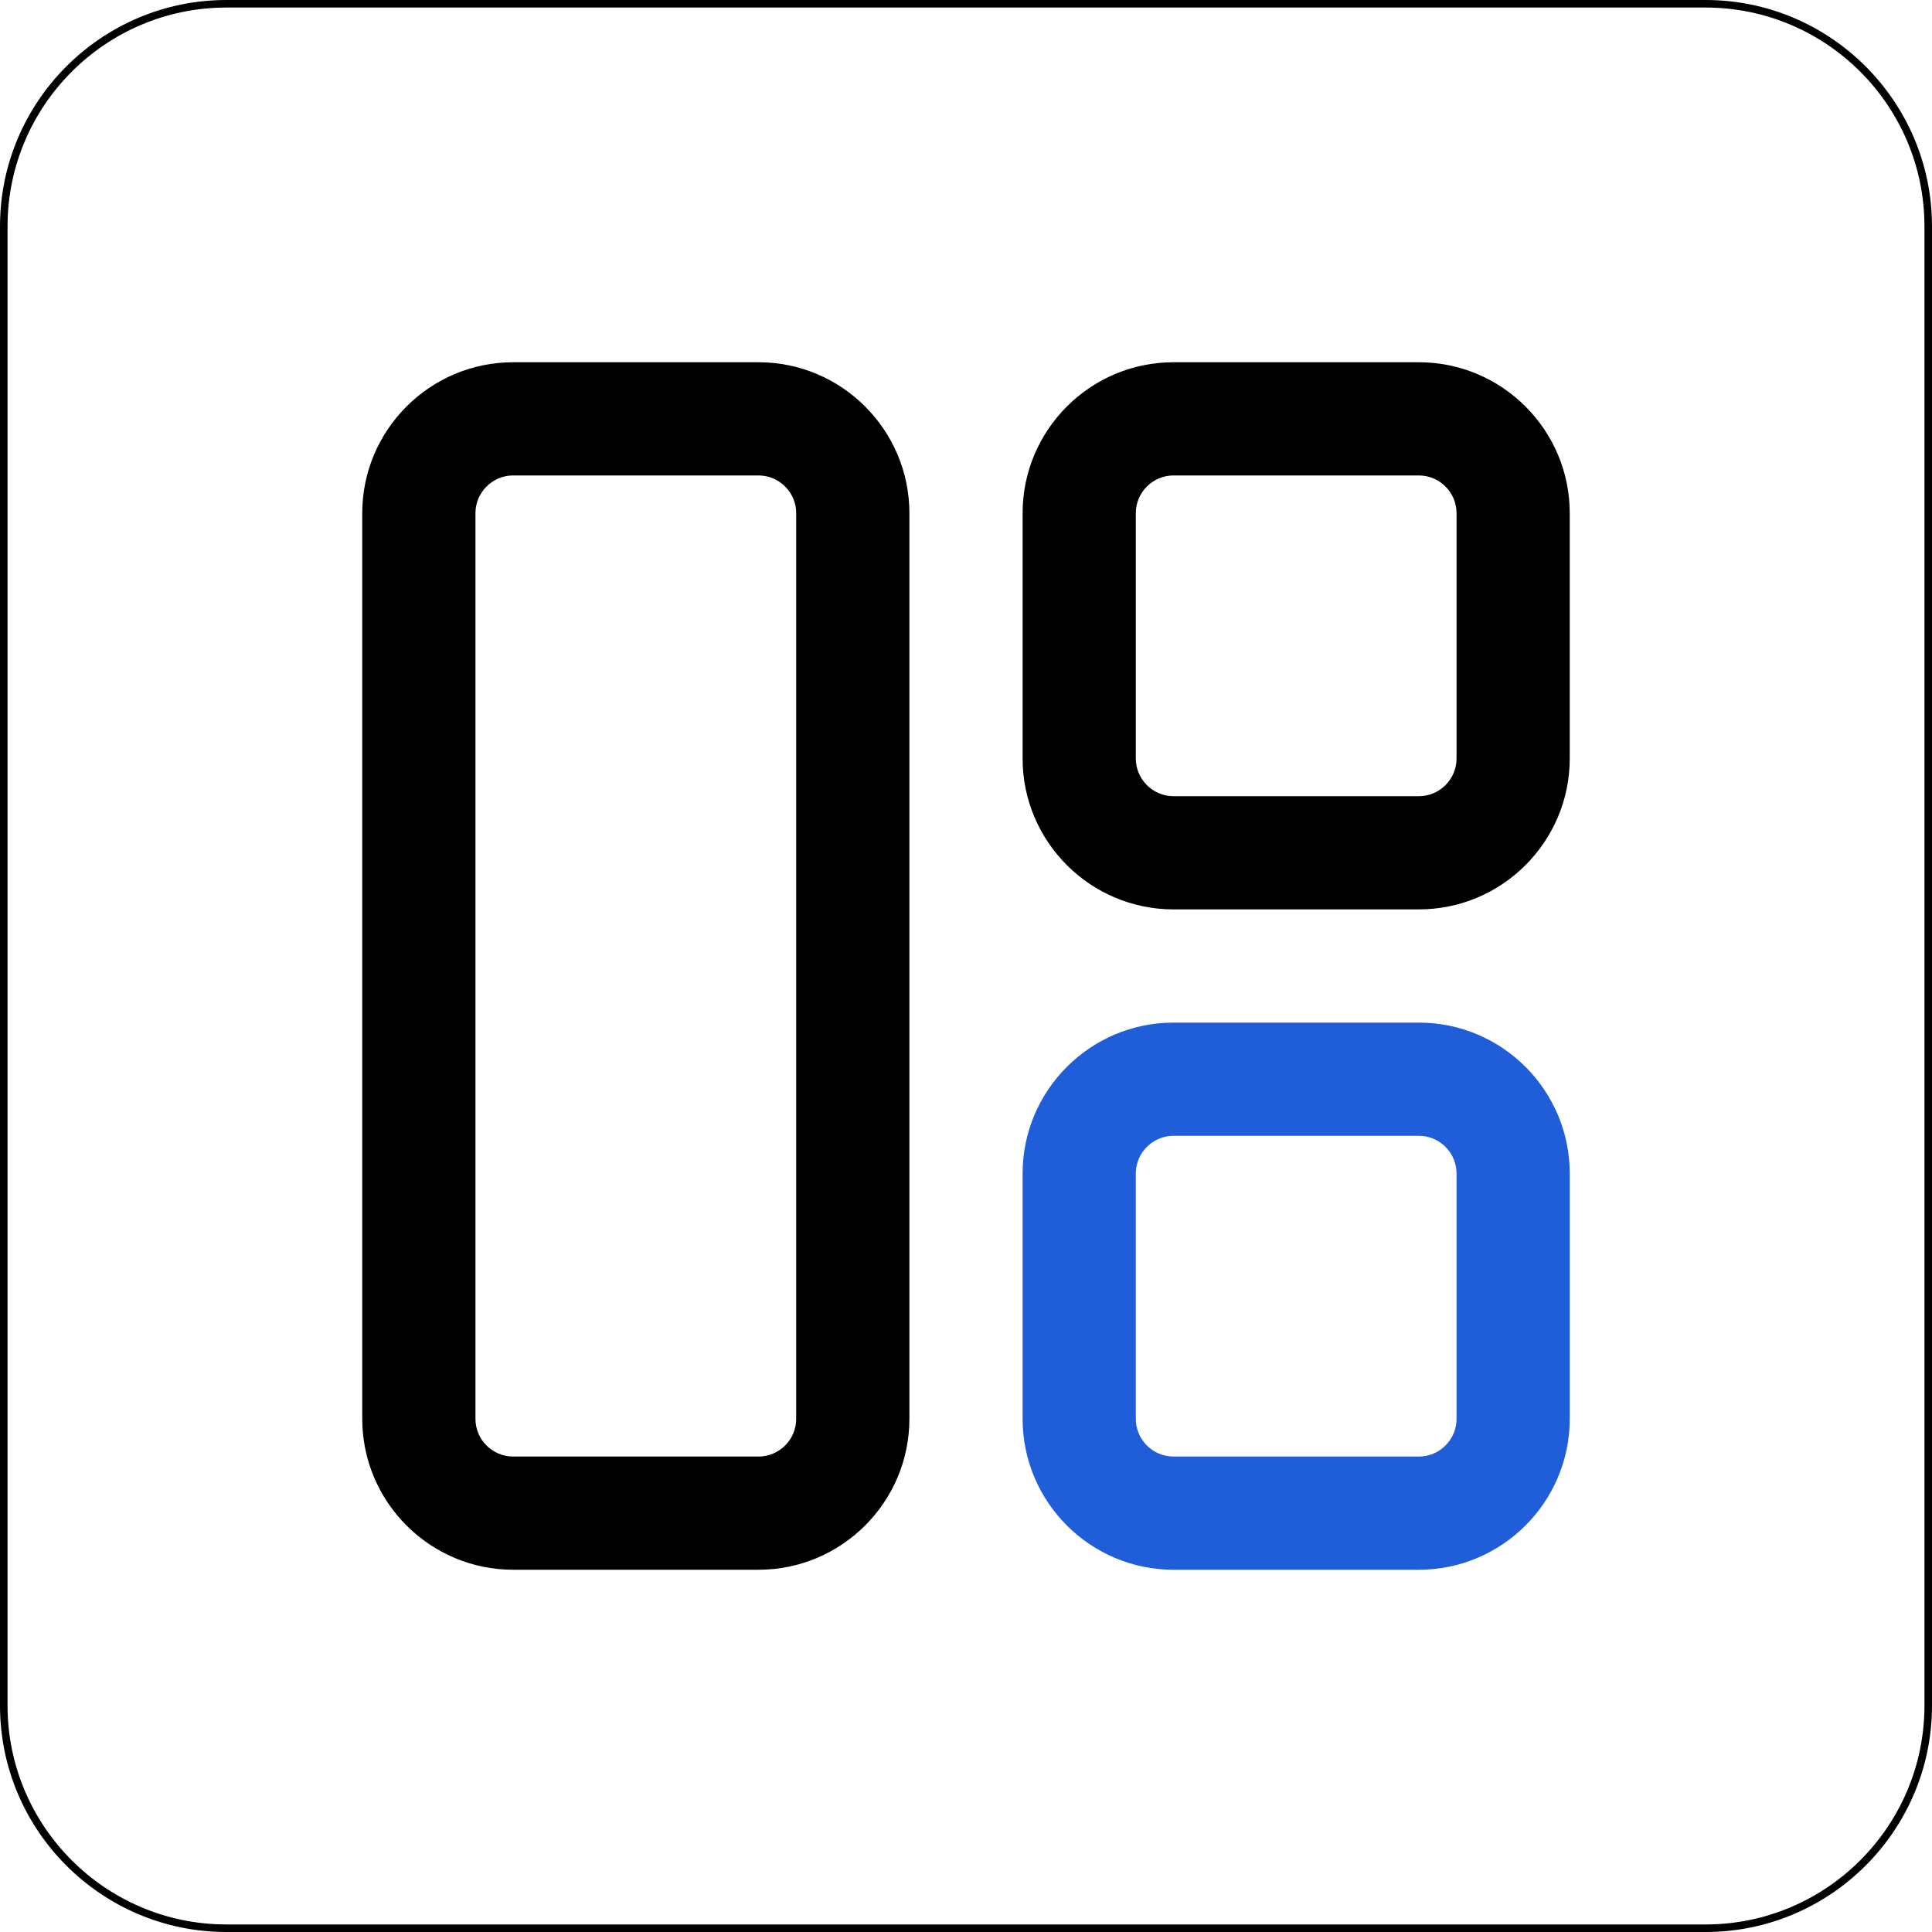
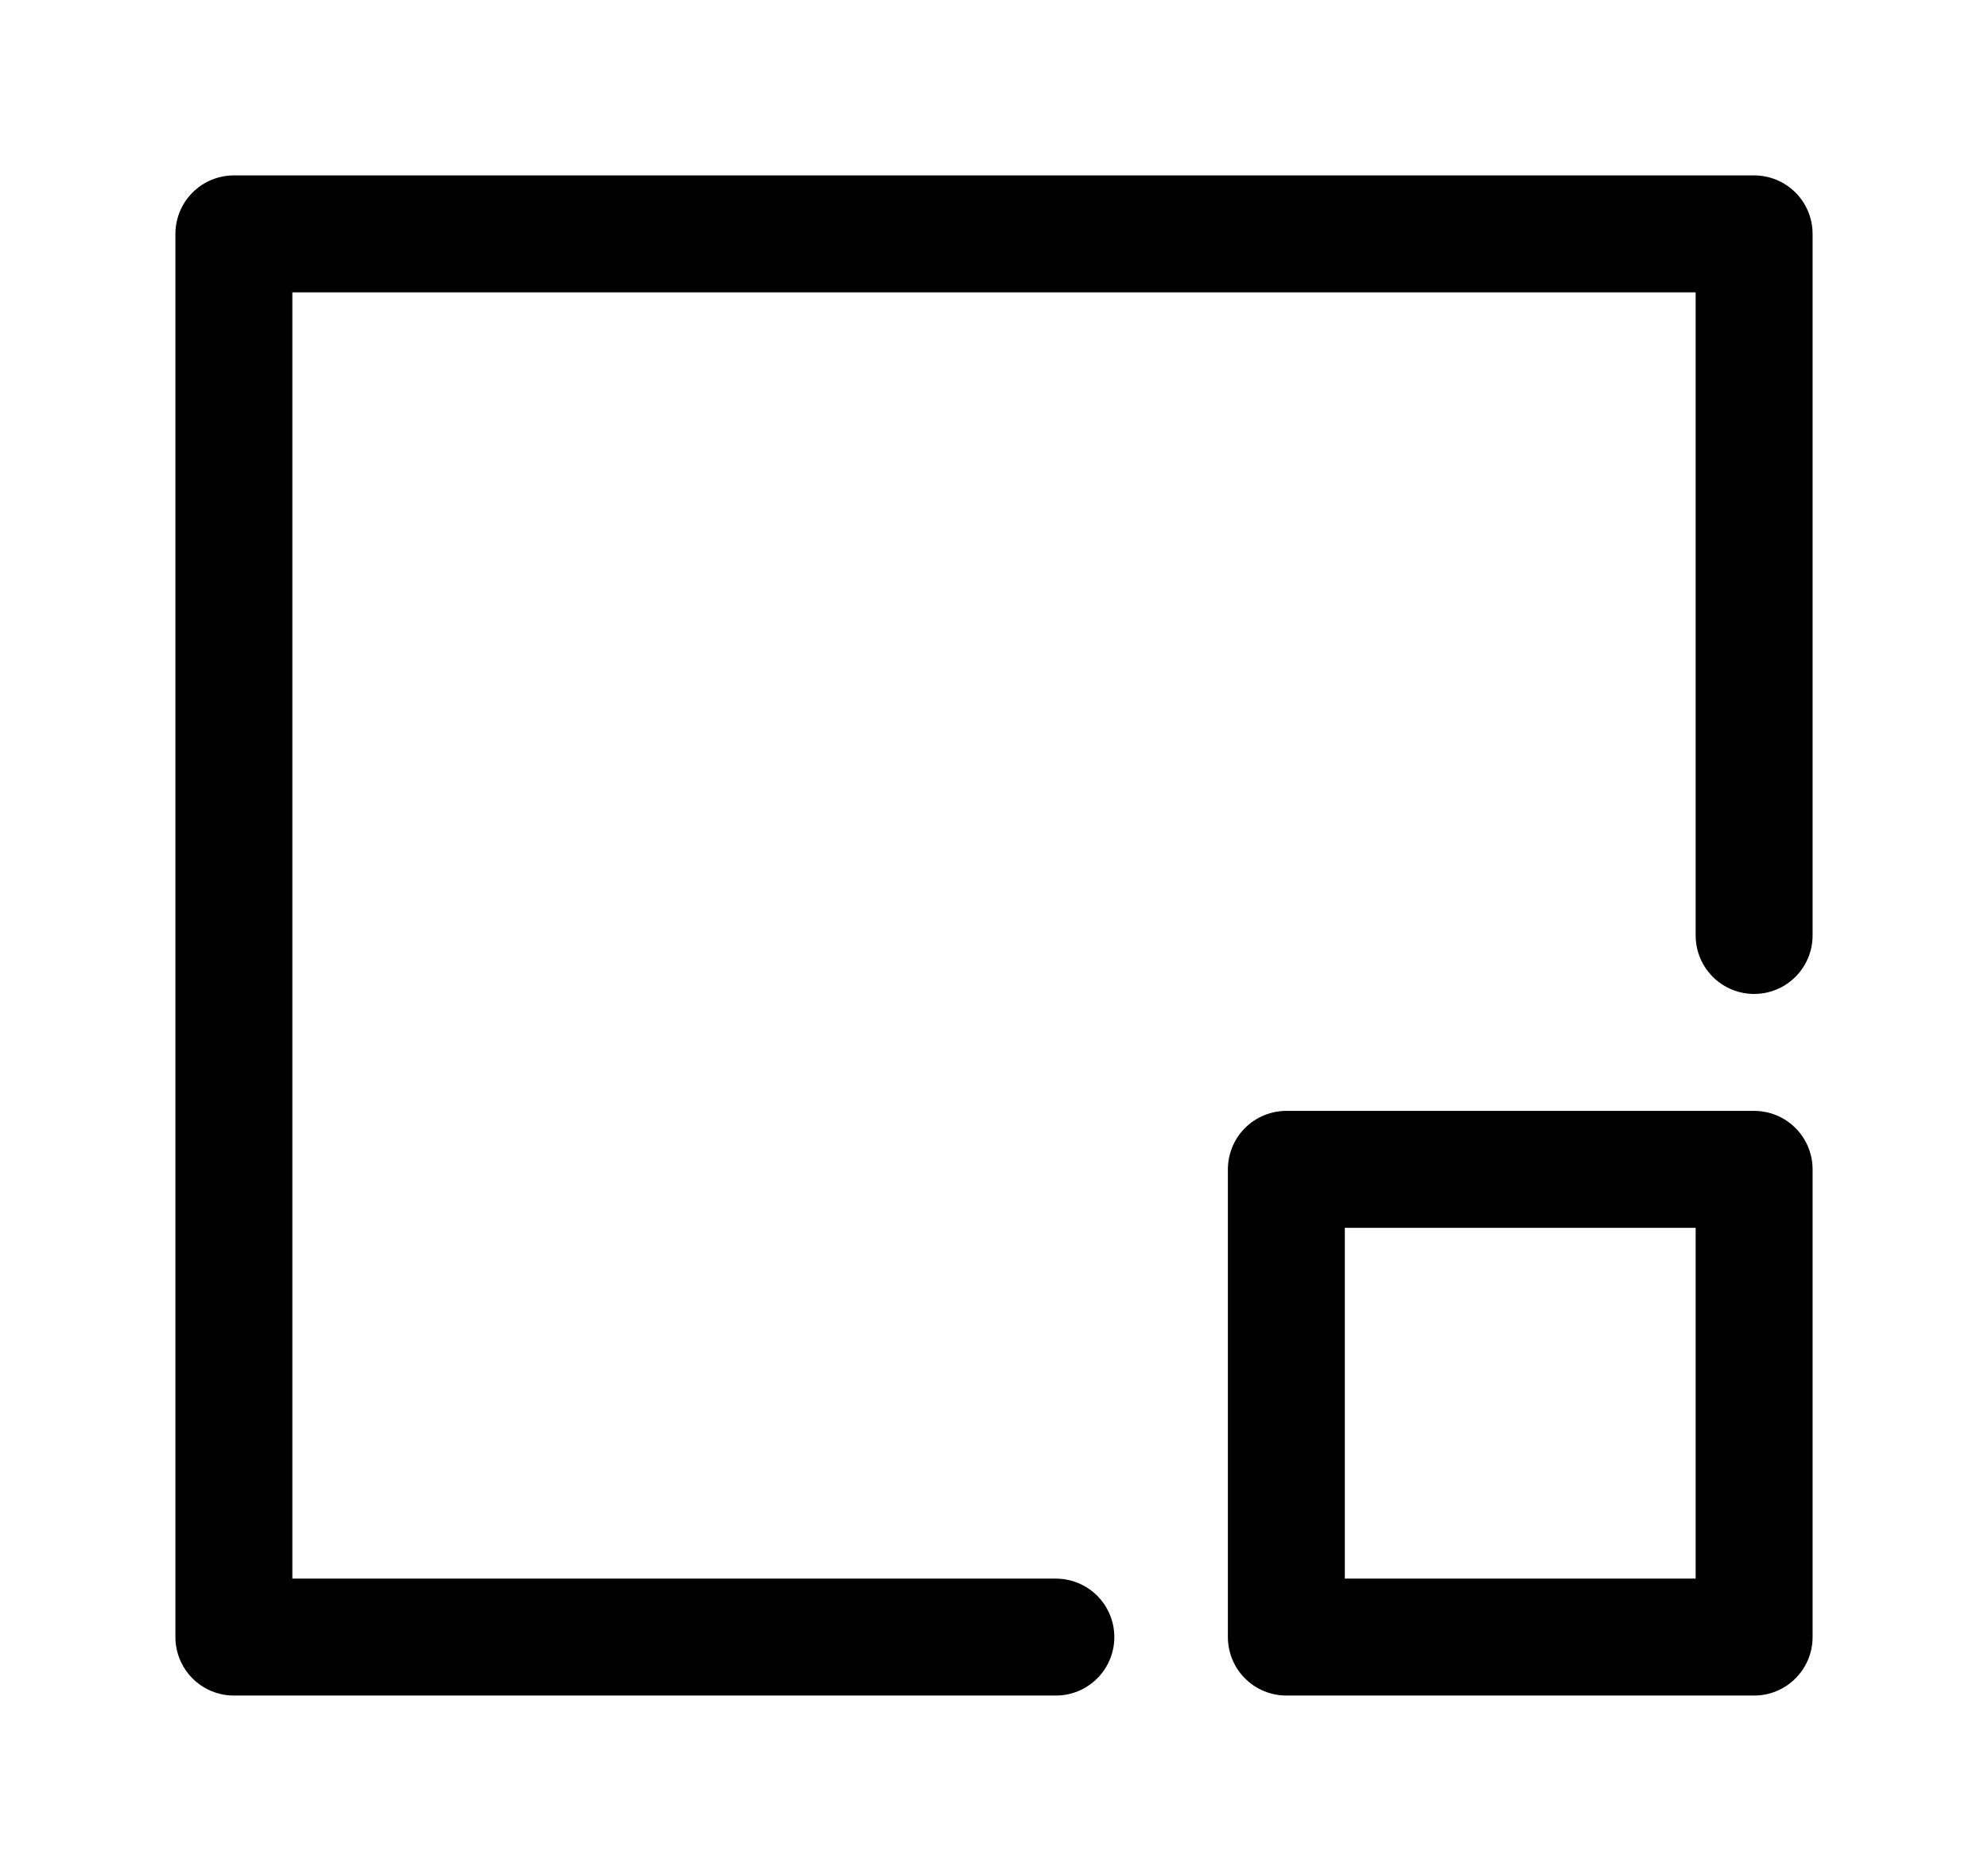
- <svg xmlns="http://www.w3.org/2000/svg" t="1614838454815" class="icon" viewBox="0 0 1024 1024" version="1.1" p-id="12115" width="16" height="16">
-   <path d="M904 1024H120c-66.168 0-120-53.832-120-120V120C0 53.832 53.832 0 120 0h784c66.168 0 120 53.832 120 120v784c0 66.168-53.832 120-120 120zM120 4C56.038 4 4 56.038 4 120v784c0 63.962 52.038 116 116 116h784c63.962 0 116-52.038 116-116V120c0-63.962-52.038-116-116-116H120z" fill="currentColor" p-id="12116" />
-   <path d="M402 832h-130c-44.112 0-80-35.888-80-80V272c0-44.112 35.888-80 80-80h130c44.112 0 80 35.888 80 80v480c0 44.112-35.888 80-80 80z m-130-580c-11.028 0-20 8.972-20 20v480c0 11.028 8.972 20 20 20h130c11.028 0 20-8.972 20-20V272c0-11.028-8.972-20-20-20h-130z" fill="currentColor" p-id="12117" />
-   <path d="M752 482h-130c-44.112 0-80-35.888-80-80v-130c0-44.112 35.888-80 80-80h130c44.112 0 80 35.888 80 80v130c0 44.112-35.888 80-80 80z m-130-230c-11.028 0-20 8.972-20 20v130c0 11.028 8.972 20 20 20h130c11.028 0 20-8.972 20-20v-130c0-11.028-8.972-20-20-20h-130z" fill="currentColor" p-id="12118" />
-   <path d="M752 832h-130c-44.112 0-80-35.888-80-80v-130c0-44.112 35.888-80 80-80h130c44.112 0 80 35.888 80 80v130c0 44.112-35.888 80-80 80z m-130-230c-11.028 0-20 8.972-20 20v130c0 11.028 8.972 20 20 20h130c11.028 0 20-8.972 20-20v-130c0-11.028-8.972-20-20-20h-130z" fill="#205dd9" p-id="12119" />
+ <svg xmlns="http://www.w3.org/2000/svg" width="17px" height="16px" viewBox="0 0 17 16" version="1.1">
+   <g id="布局容器交互稿" stroke="none" stroke-width="1" fill="none" fill-rule="evenodd">
+     <g id="图标" transform="translate(-63, -251)">
+       <g id="常见布局备份-3" transform="translate(63.5, 251)">
+         <rect id="矩形" x="0" y="0" width="16" height="16" />
+         <rect id="矩形" stroke="currentColor" stroke-linejoin="round" x="10.5" y="10" width="4" height="4" />
+         <polyline id="路径" stroke="currentColor" stroke-linecap="round" stroke-linejoin="round" points="8.529 14 1.5 14 1.5 2 14.5 2 14.5 8" />
+       </g>
+     </g>
+   </g>
</svg>
